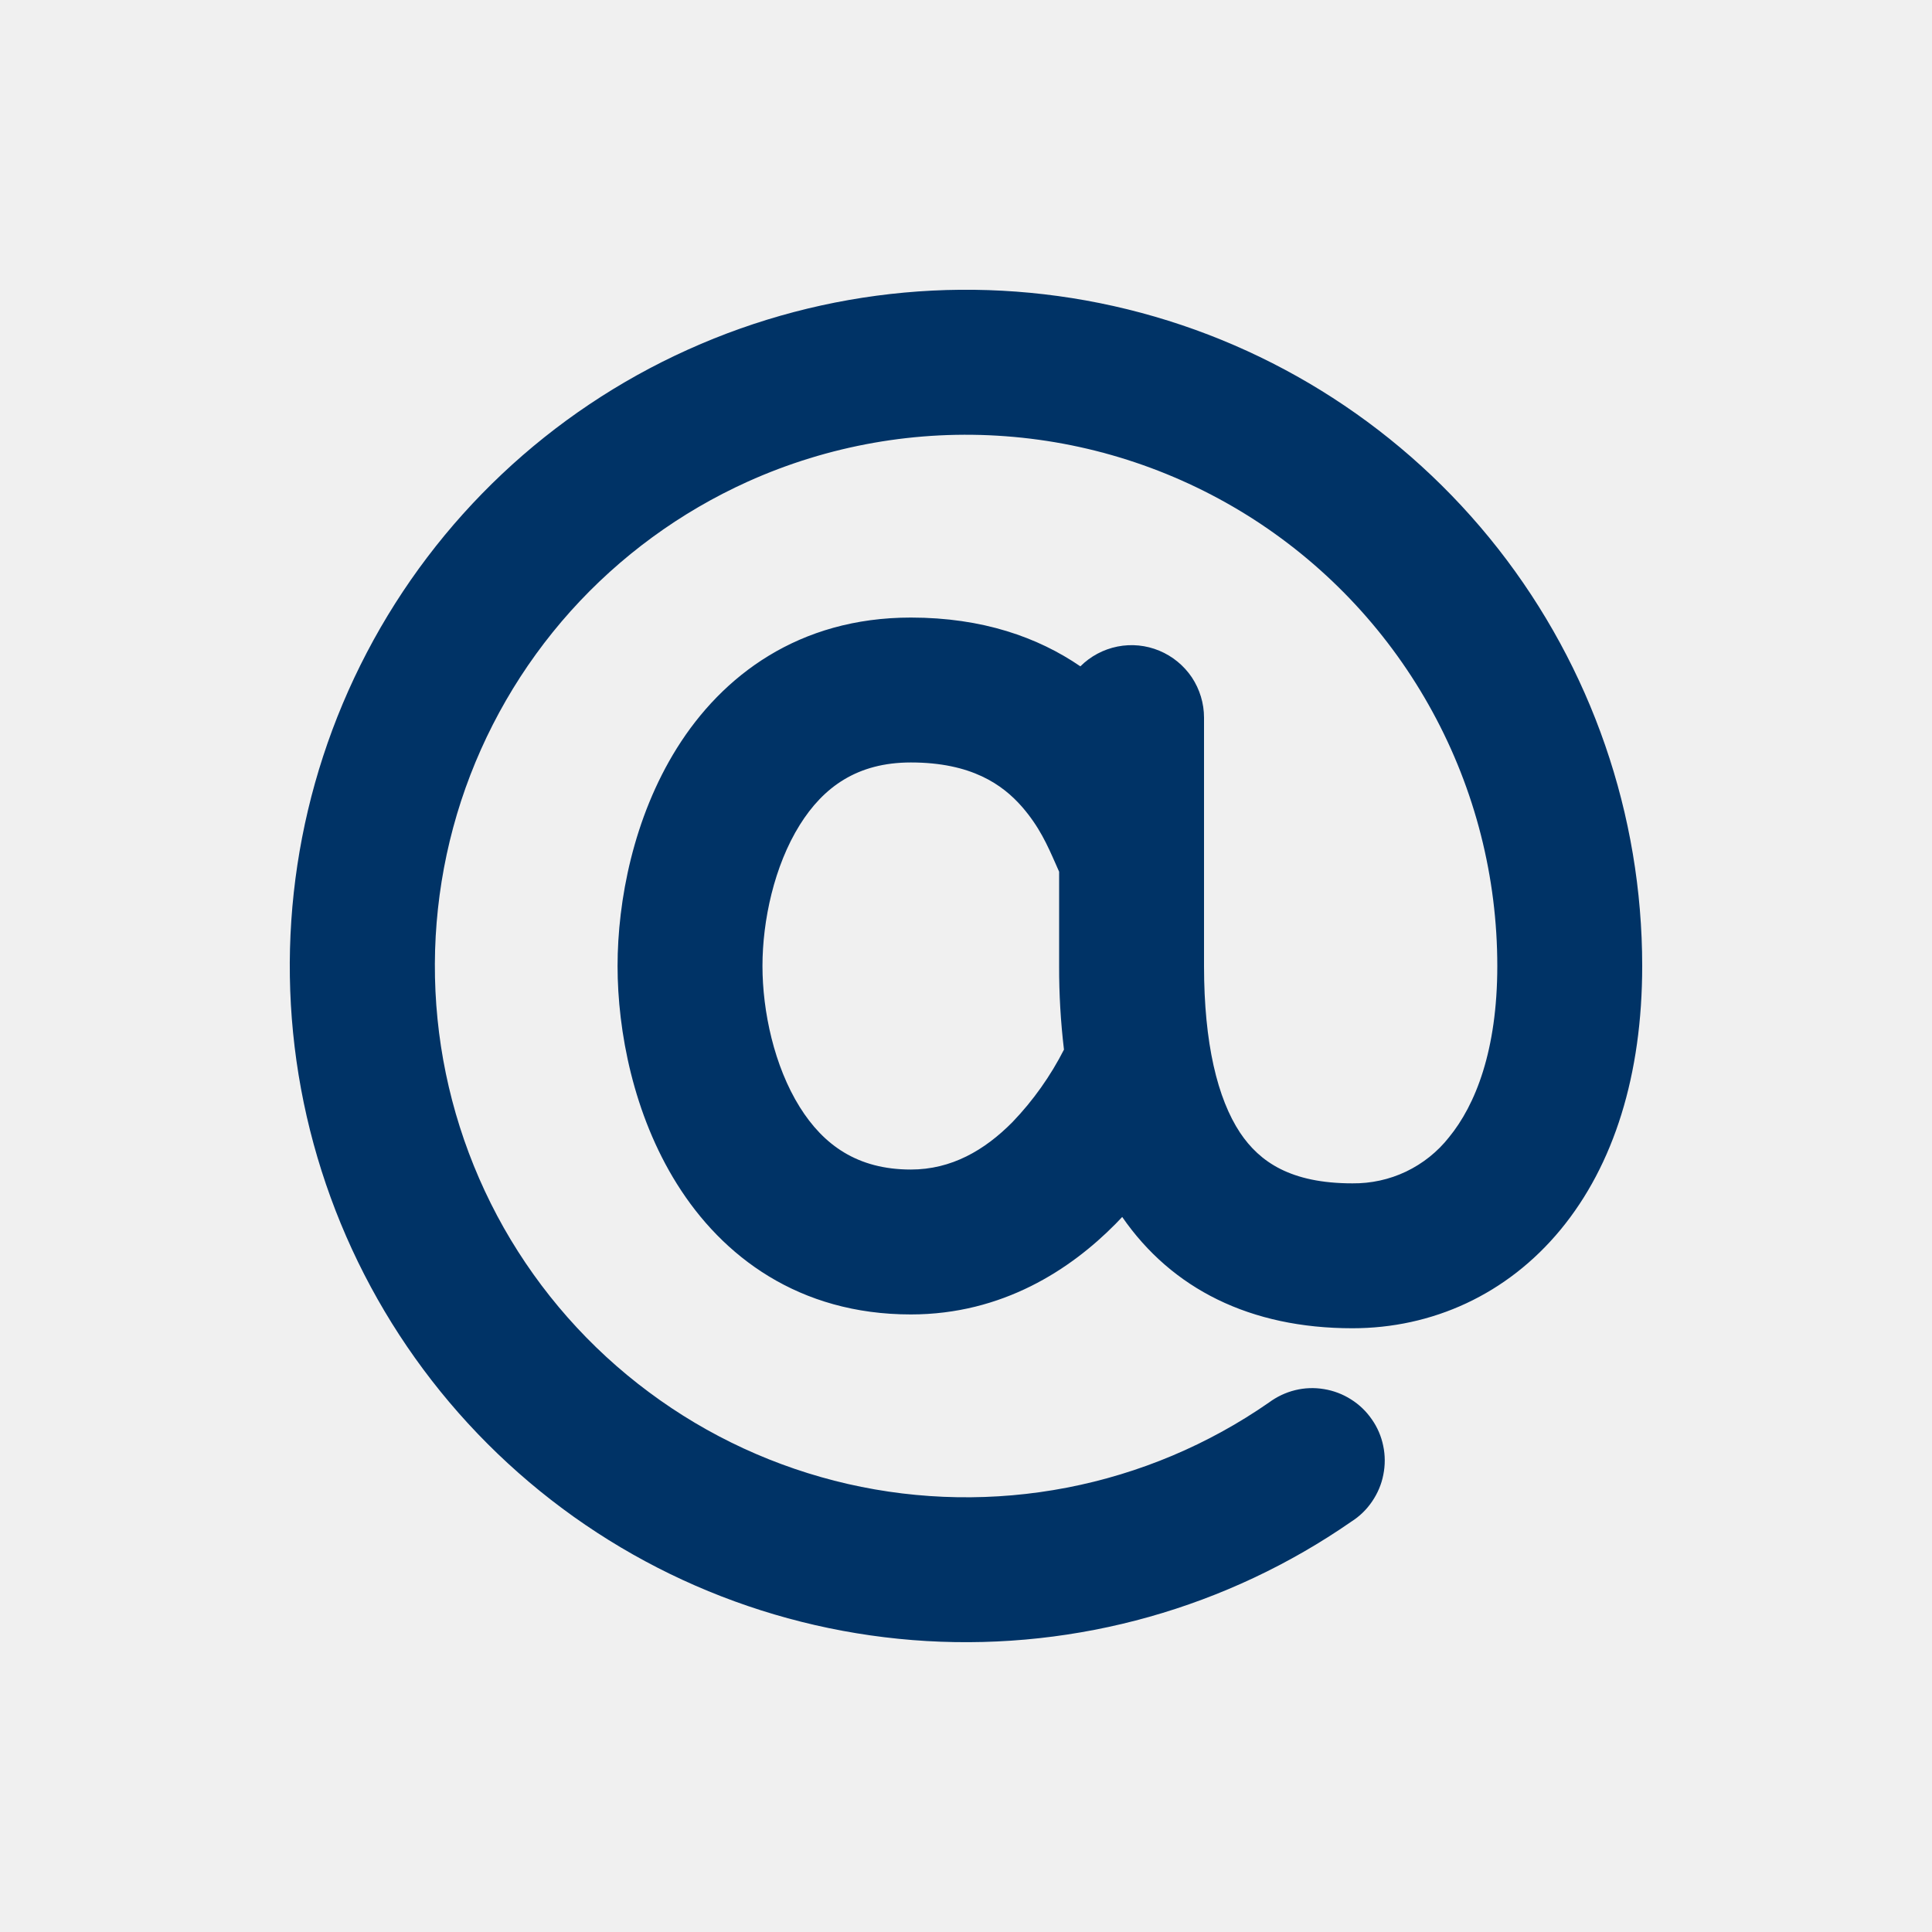
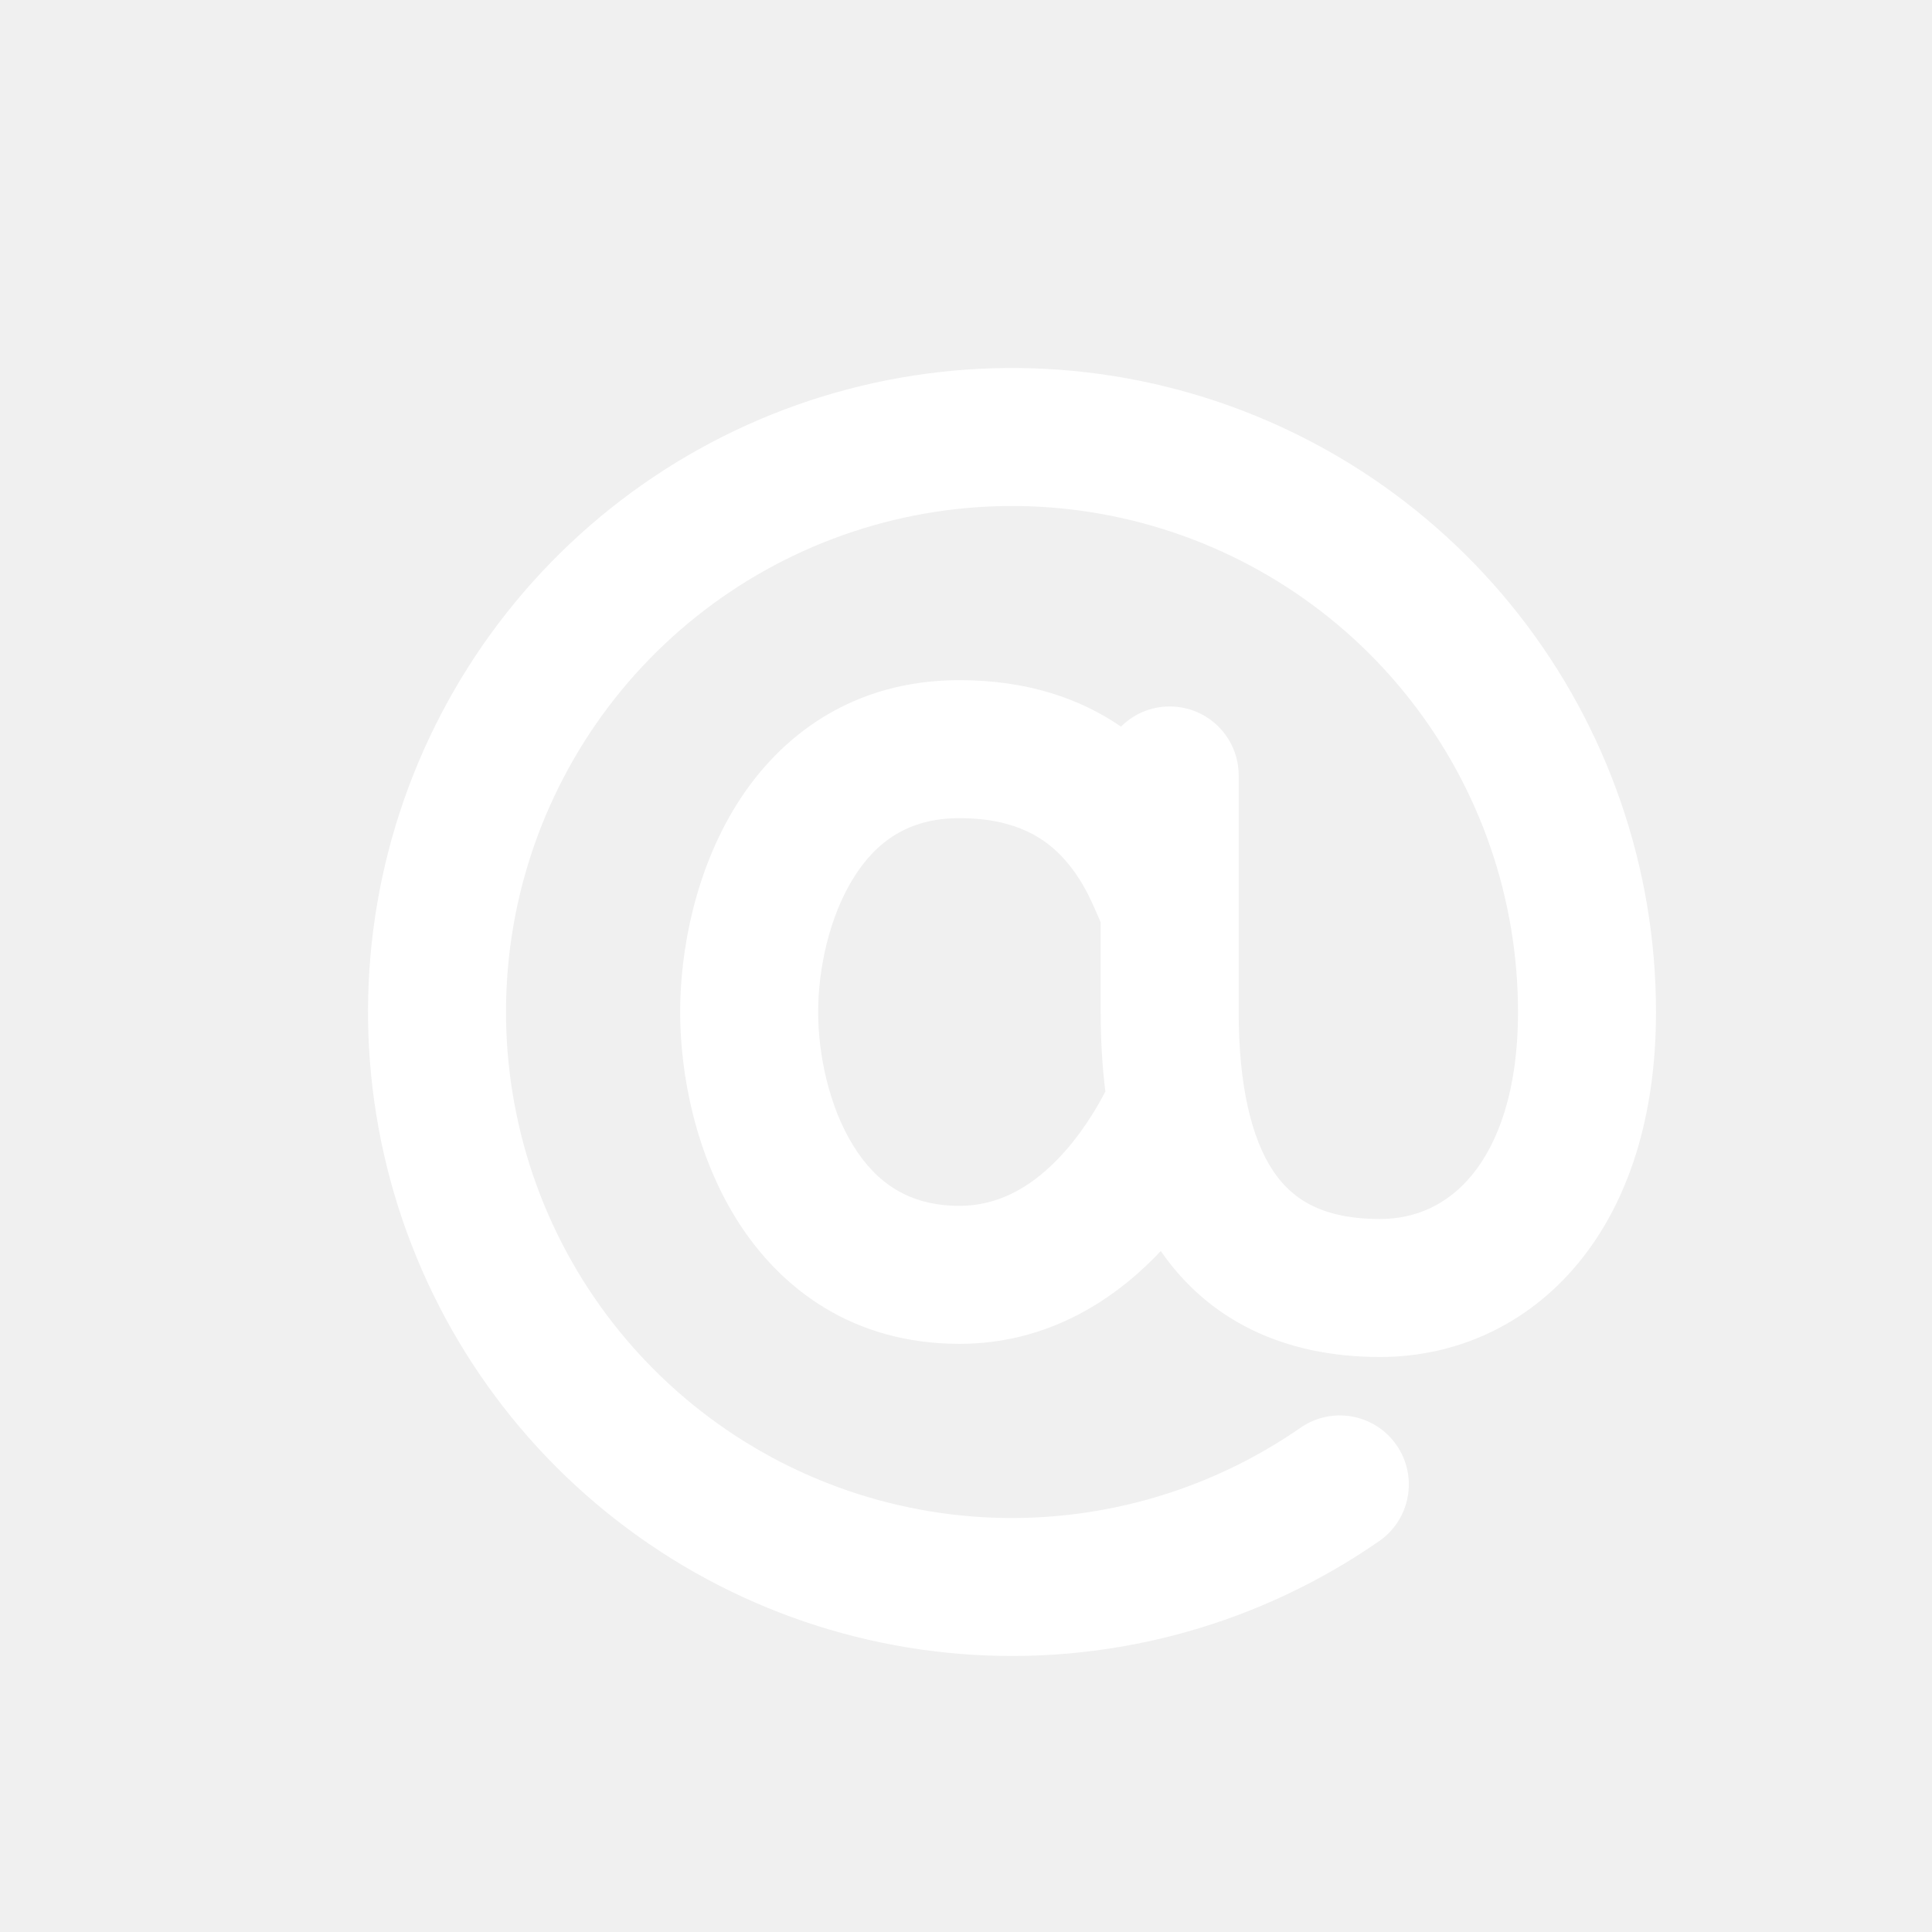
- <svg xmlns="http://www.w3.org/2000/svg" width="20" height="20" viewBox="0 0 20 20" fill="none">
-   <path fill-rule="evenodd" clip-rule="evenodd" d="M7.738 4.987C8.576 4.609 9.495 4.447 10.411 4.516C11.327 4.584 12.212 4.882 12.984 5.38C13.756 5.879 14.391 6.563 14.83 7.37C15.27 8.177 15.5 9.081 15.5 10C15.5 10.874 15.273 11.44 15 11.773C14.881 11.924 14.729 12.045 14.556 12.128C14.382 12.211 14.192 12.252 14 12.25C13.361 12.25 13.04 12.028 12.838 11.727C12.602 11.372 12.464 10.797 12.464 10V7.429C12.464 7.281 12.42 7.136 12.338 7.012C12.255 6.889 12.138 6.793 12.001 6.736C11.864 6.679 11.714 6.664 11.568 6.693C11.423 6.722 11.289 6.793 11.184 6.898C10.746 6.598 10.172 6.393 9.429 6.393C8.27 6.393 7.477 6.993 7.007 7.745C6.557 8.465 6.393 9.325 6.393 10C6.393 10.674 6.557 11.536 7.007 12.255C7.477 13.007 8.27 13.607 9.429 13.607C10.379 13.607 11.084 13.14 11.548 12.67L11.617 12.598C12.132 13.343 12.943 13.75 14 13.75C14.824 13.75 15.6 13.403 16.157 12.727C16.707 12.059 17 11.126 17 10C17 8.434 16.475 6.914 15.509 5.681C14.543 4.449 13.192 3.576 11.672 3.202C10.151 2.828 8.549 2.975 7.122 3.619C5.694 4.262 4.524 5.366 3.798 6.754C3.072 8.141 2.832 9.731 3.116 11.271C3.401 12.811 4.193 14.211 5.367 15.247C6.541 16.284 8.029 16.896 9.592 16.988C11.155 17.079 12.704 16.643 13.99 15.751C14.075 15.697 14.148 15.626 14.204 15.543C14.261 15.459 14.301 15.366 14.32 15.267C14.34 15.168 14.34 15.066 14.319 14.967C14.299 14.869 14.259 14.775 14.201 14.693C14.144 14.61 14.07 14.539 13.985 14.486C13.9 14.432 13.805 14.396 13.706 14.38C13.606 14.363 13.504 14.367 13.407 14.391C13.309 14.415 13.217 14.459 13.136 14.519C12.508 14.955 11.796 15.255 11.045 15.4C10.295 15.545 9.522 15.532 8.777 15.362C8.031 15.191 7.33 14.868 6.717 14.411C6.103 13.955 5.592 13.375 5.215 12.71C4.839 12.045 4.605 11.308 4.529 10.548C4.453 9.787 4.536 9.019 4.773 8.292C5.011 7.565 5.397 6.896 5.907 6.327C6.418 5.758 7.041 5.302 7.738 4.987ZM11.014 10.864C10.98 10.577 10.963 10.289 10.964 10V9.024L10.931 8.949C10.841 8.745 10.758 8.557 10.579 8.351C10.379 8.123 10.057 7.893 9.429 7.893C8.873 7.893 8.523 8.149 8.279 8.54C8.014 8.964 7.893 9.531 7.893 10C7.893 10.469 8.014 11.036 8.279 11.46C8.523 11.85 8.873 12.107 9.429 12.107C9.849 12.107 10.192 11.908 10.481 11.616C10.695 11.393 10.875 11.139 11.015 10.864H11.014Z" fill="#003366" />
+ <svg xmlns="http://www.w3.org/2000/svg" width="21" height="21" viewBox="0 0 21 21" fill="none">
+   <path fill-rule="evenodd" clip-rule="evenodd" d="M8.738 5.987C9.86 5.481 11.118 5.365 12.313 5.659C13.508 5.953 14.57 6.638 15.329 7.607C16.088 8.575 16.5 9.77 16.5 11C16.5 11.874 16.273 12.441 15.999 12.773C15.733 13.097 15.385 13.25 15 13.25C14.361 13.25 14.04 13.028 13.838 12.727C13.602 12.372 13.464 11.798 13.464 11V9.872C13.465 9.862 13.465 9.852 13.464 9.842V8.429C13.464 8.014 13.129 7.679 12.714 7.679C12.508 7.679 12.321 7.762 12.185 7.898C11.747 7.597 11.172 7.393 10.429 7.393C9.27 7.393 8.477 7.994 8.007 8.745C7.558 9.464 7.393 10.326 7.393 11C7.393 11.674 7.558 12.536 8.007 13.255C8.477 14.007 9.27 14.607 10.429 14.607C11.38 14.607 12.084 14.139 12.548 13.67C12.572 13.646 12.595 13.622 12.617 13.598C13.132 14.343 13.943 14.75 15 14.75C15.824 14.75 16.601 14.403 17.157 13.727C17.707 13.059 18 12.126 18 11C18 9.434 17.475 7.914 16.509 6.681C15.543 5.449 14.192 4.576 12.671 4.202C11.15 3.829 9.549 3.975 8.121 4.619C6.694 5.263 5.524 6.367 4.798 7.755C4.072 9.142 3.832 10.733 4.117 12.272C4.401 13.812 5.194 15.212 6.368 16.248C7.542 17.284 9.029 17.897 10.593 17.988C12.156 18.079 13.704 17.644 14.991 16.751C15.331 16.515 15.416 16.048 15.179 15.707C14.943 15.367 14.476 15.283 14.136 15.519C13.125 16.22 11.908 16.562 10.68 16.491C9.452 16.419 8.283 15.938 7.361 15.124C6.438 14.309 5.815 13.21 5.592 12C5.368 10.79 5.556 9.54 6.127 8.45C6.697 7.36 7.617 6.493 8.738 5.987ZM12.015 11.864C11.979 11.58 11.964 11.29 11.964 11V10.024C11.953 9.999 11.942 9.974 11.931 9.949C11.842 9.745 11.758 9.557 11.579 9.351C11.379 9.123 11.057 8.893 10.429 8.893C9.873 8.893 9.523 9.149 9.279 9.54C9.014 9.964 8.893 10.531 8.893 11C8.893 11.469 9.014 12.036 9.279 12.46C9.523 12.851 9.873 13.107 10.429 13.107C10.849 13.107 11.192 12.908 11.481 12.616C11.744 12.35 11.921 12.045 12.015 11.864Z" fill="white" />
</svg>
